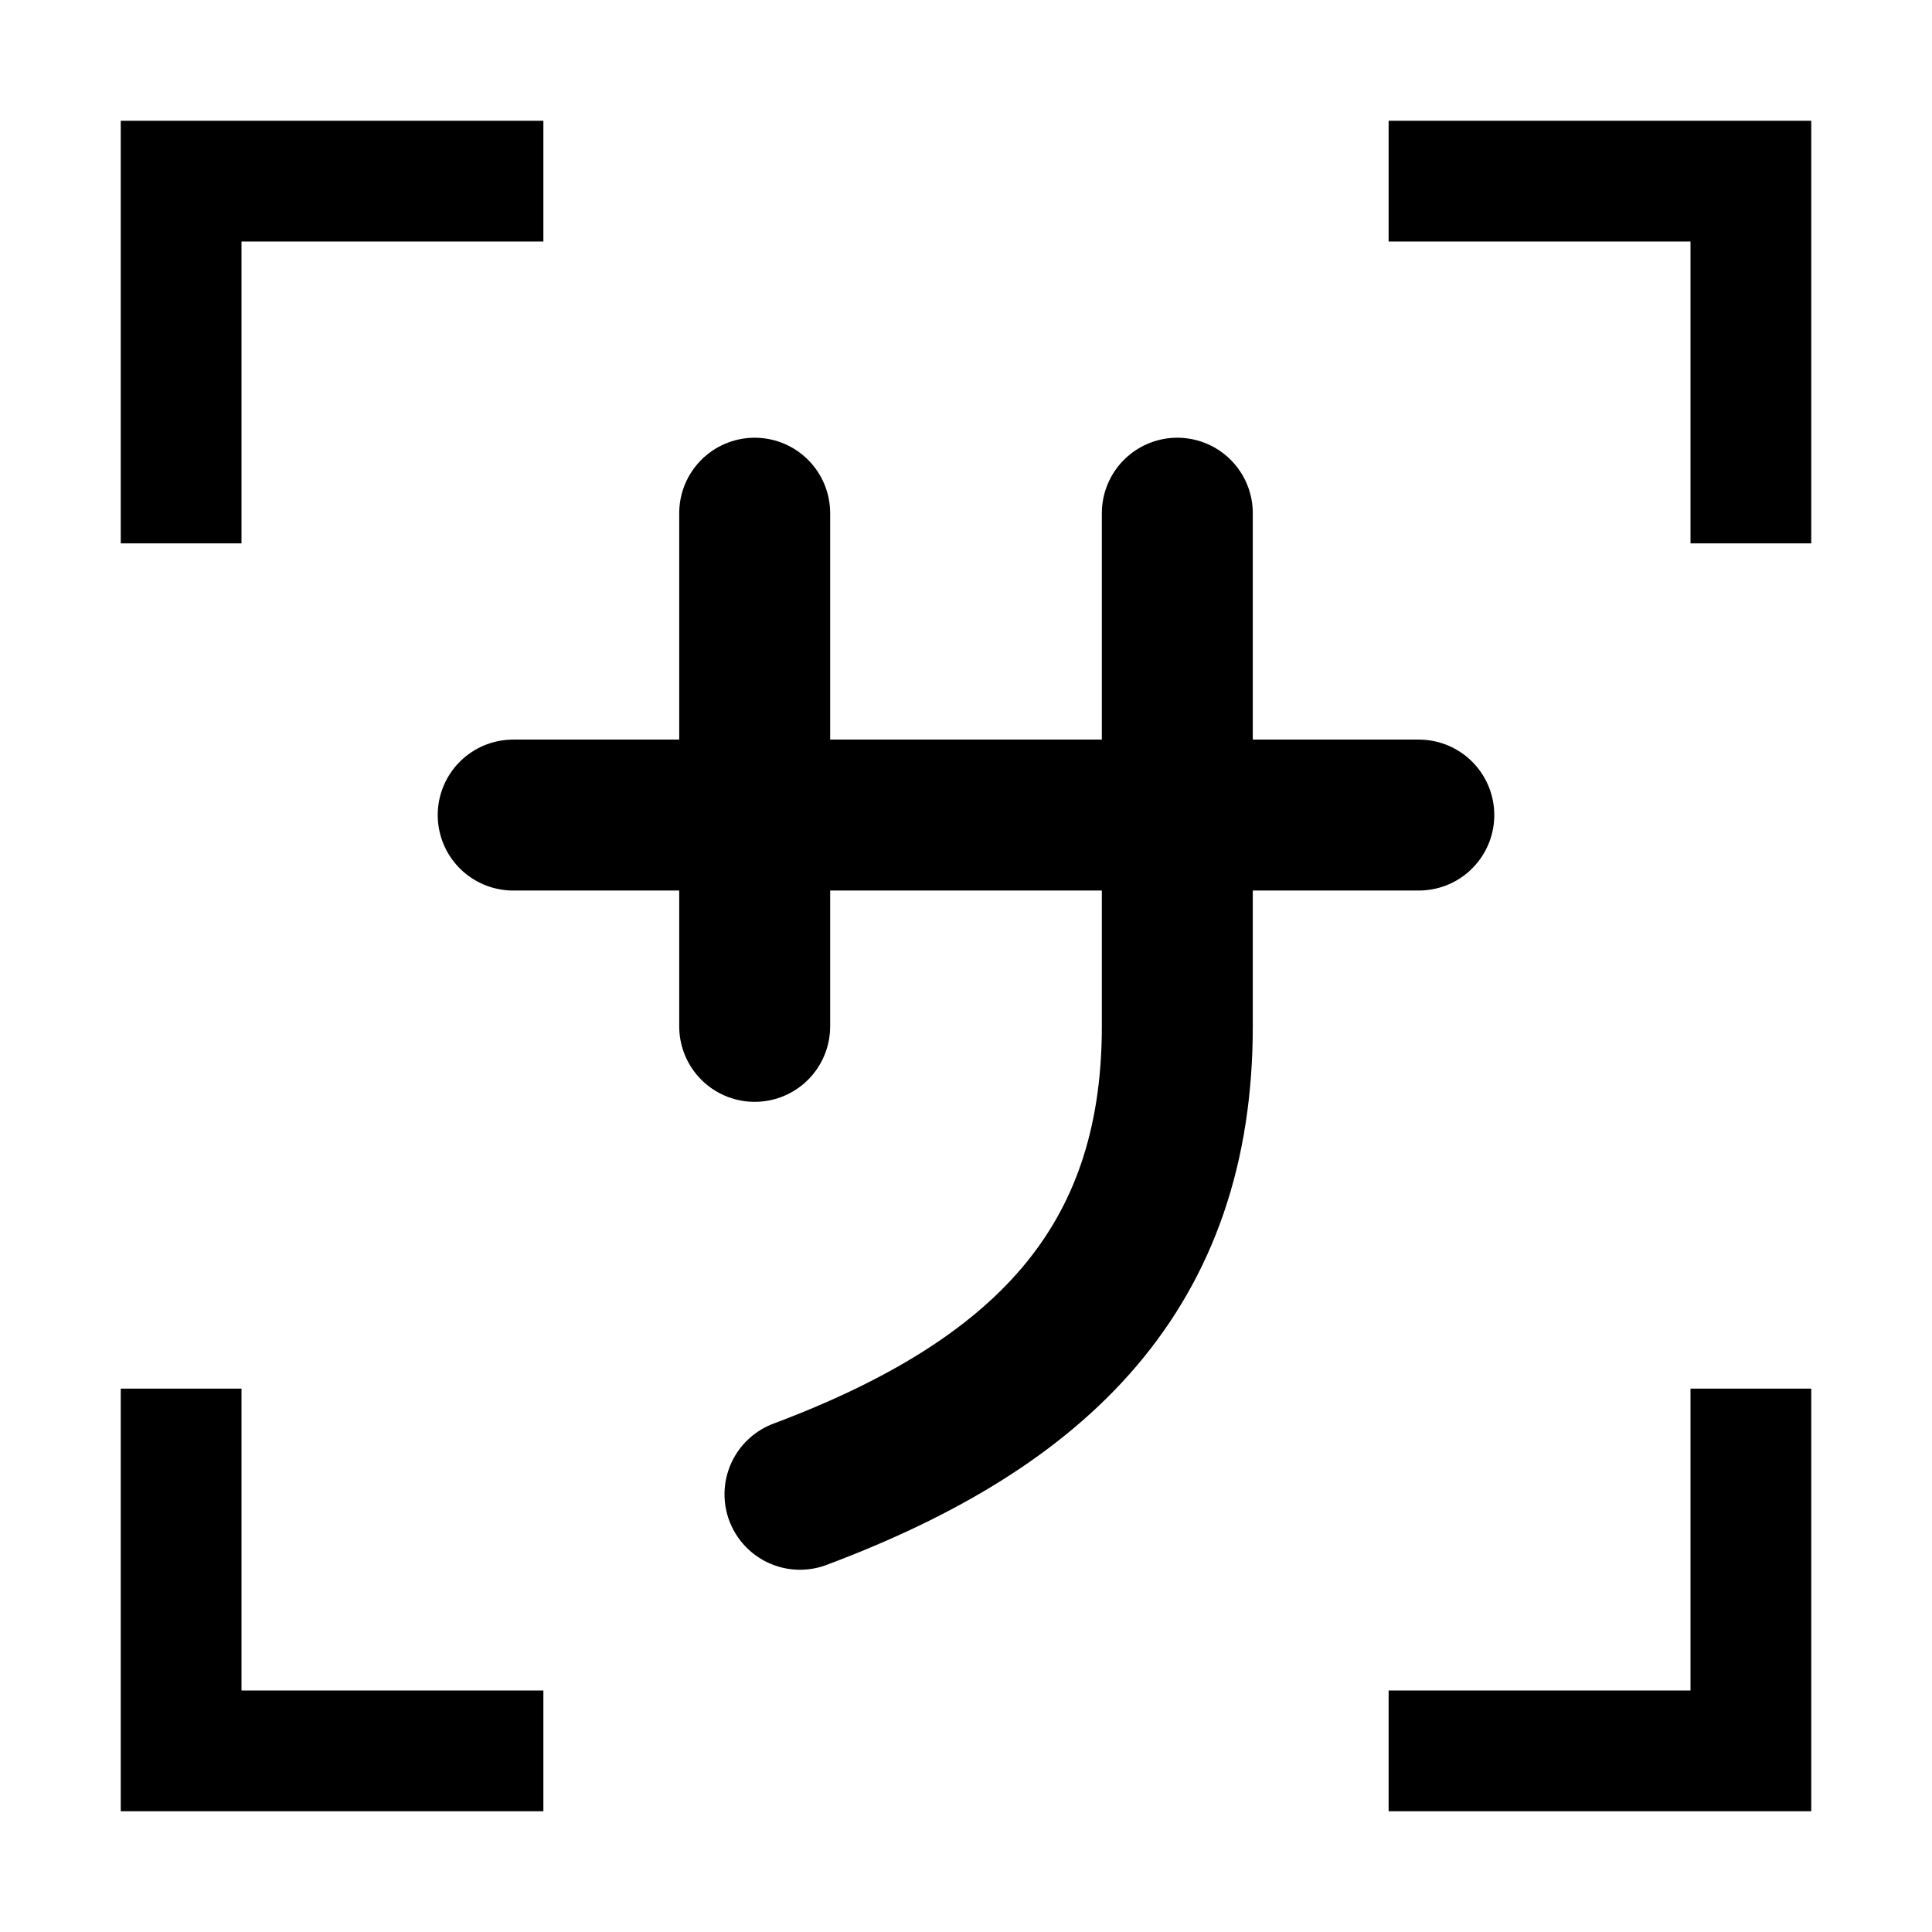
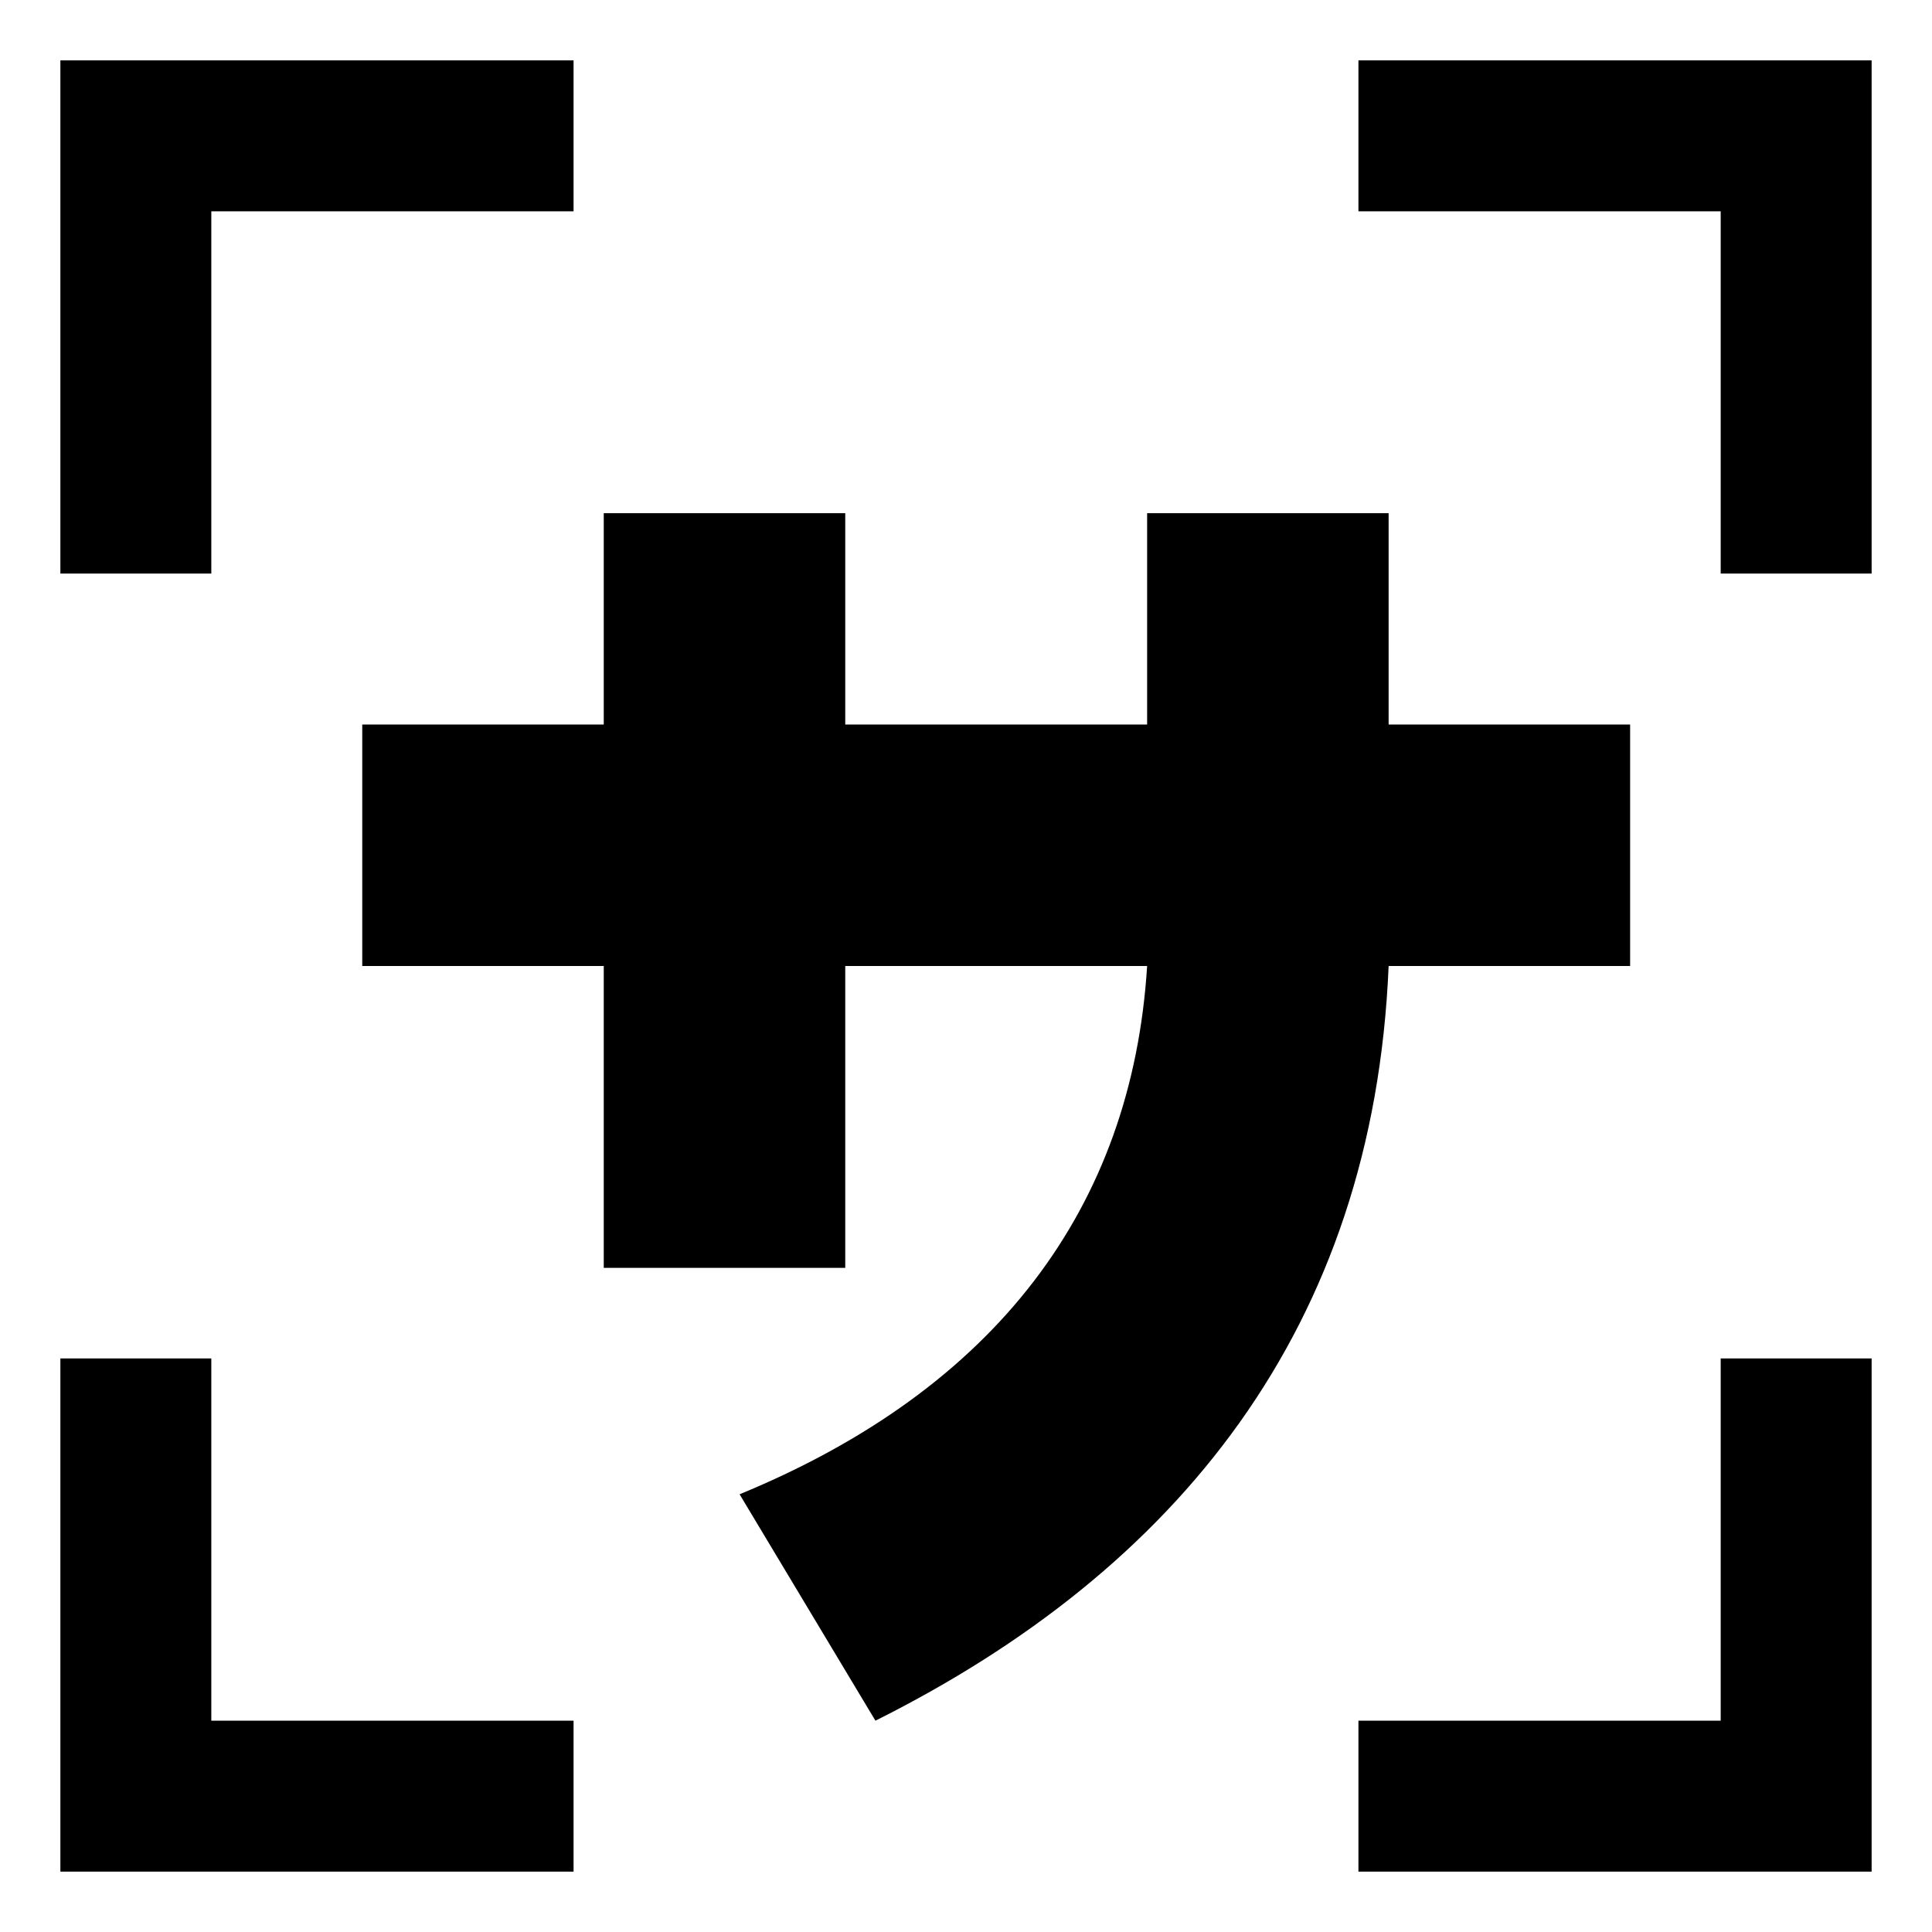
<svg xmlns="http://www.w3.org/2000/svg" viewBox="0 0 64 64">
-   <path d="M6 18V6h12M46 6h12v12M58 46v12H46M18 58H6V46" fill="none" stroke="#000" stroke-width="4" />
-   <path d="M17 27h30M25 17v17M39 17v17c0 8-4.5 12.5-12.5 15.5" fill="none" stroke="#000" stroke-width="5" stroke-linecap="round" />
+   <path d="M2 2H19V7H7V19H2Z M45 2H62V19H57V7H45Z M2 45H7V57H19V62H2Z M57 45H62V62H45V57H57Z" />
+   <path d="M20 17H28V24H38V17H46V24H54V32H46C45.5 44 39 52 29 57L24.5 49.5C33 46 37.5 40 38 32H28V42H20V32H12V24H20Z" />
</svg>
